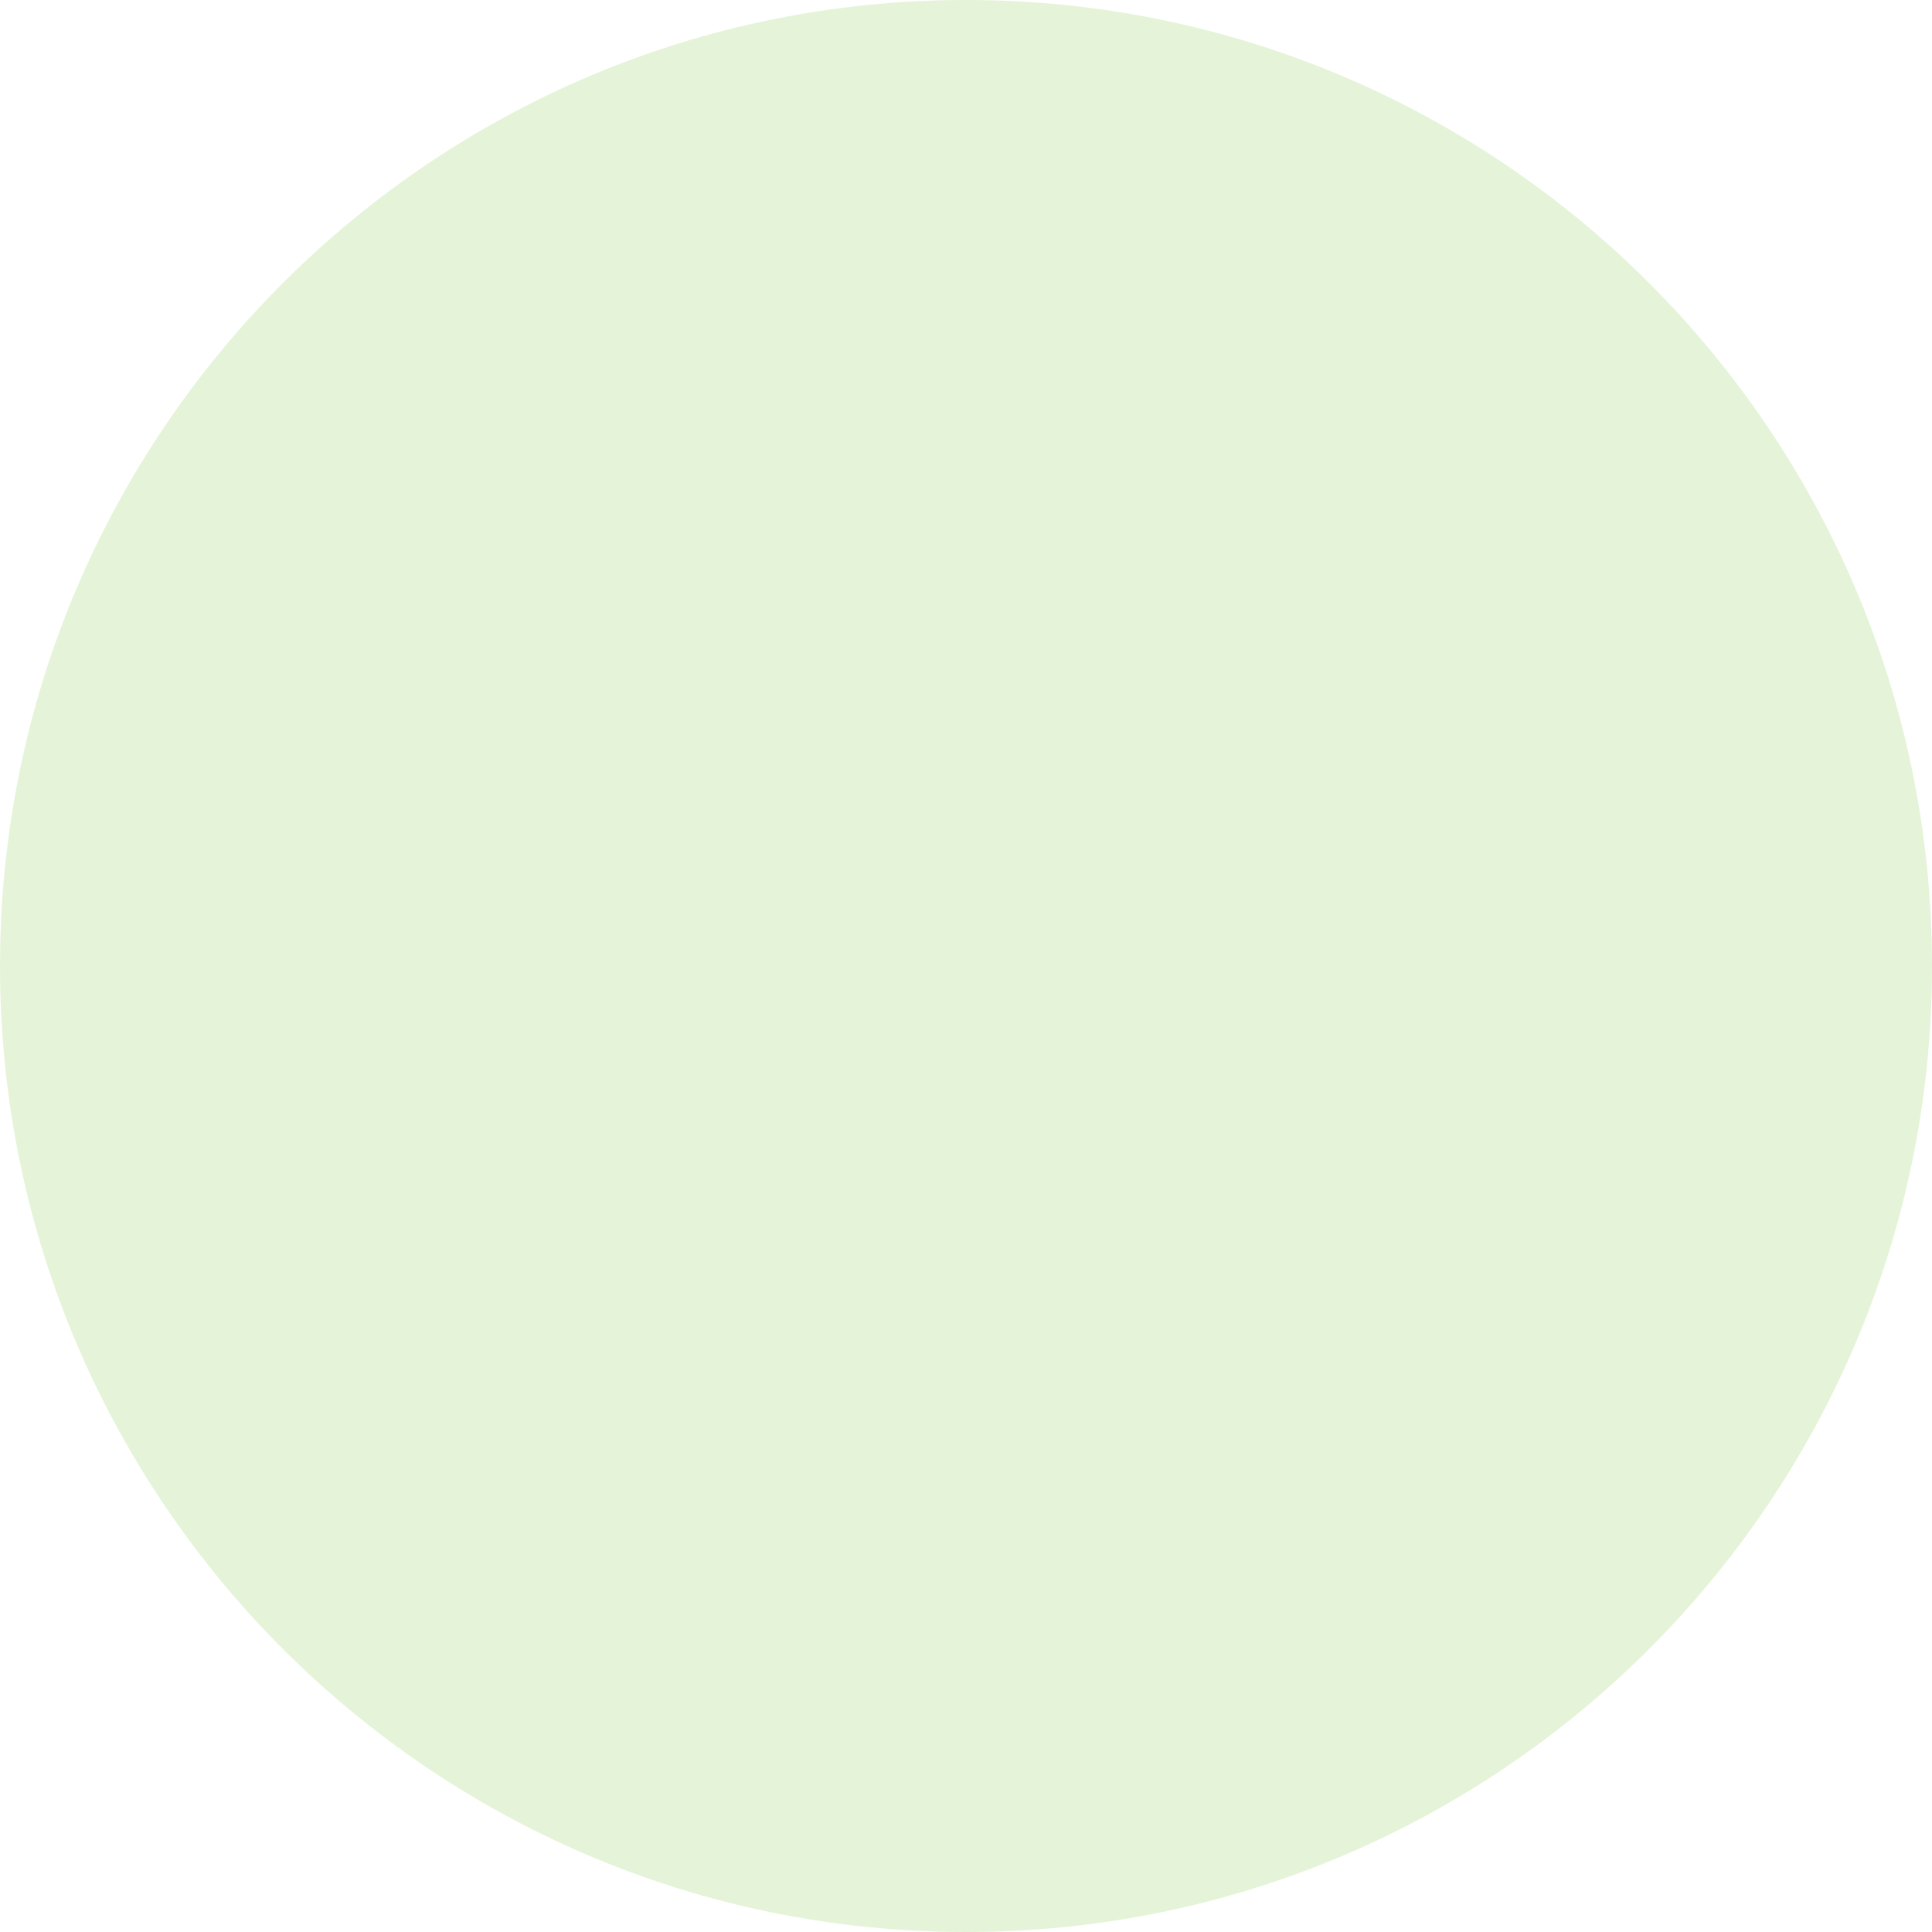
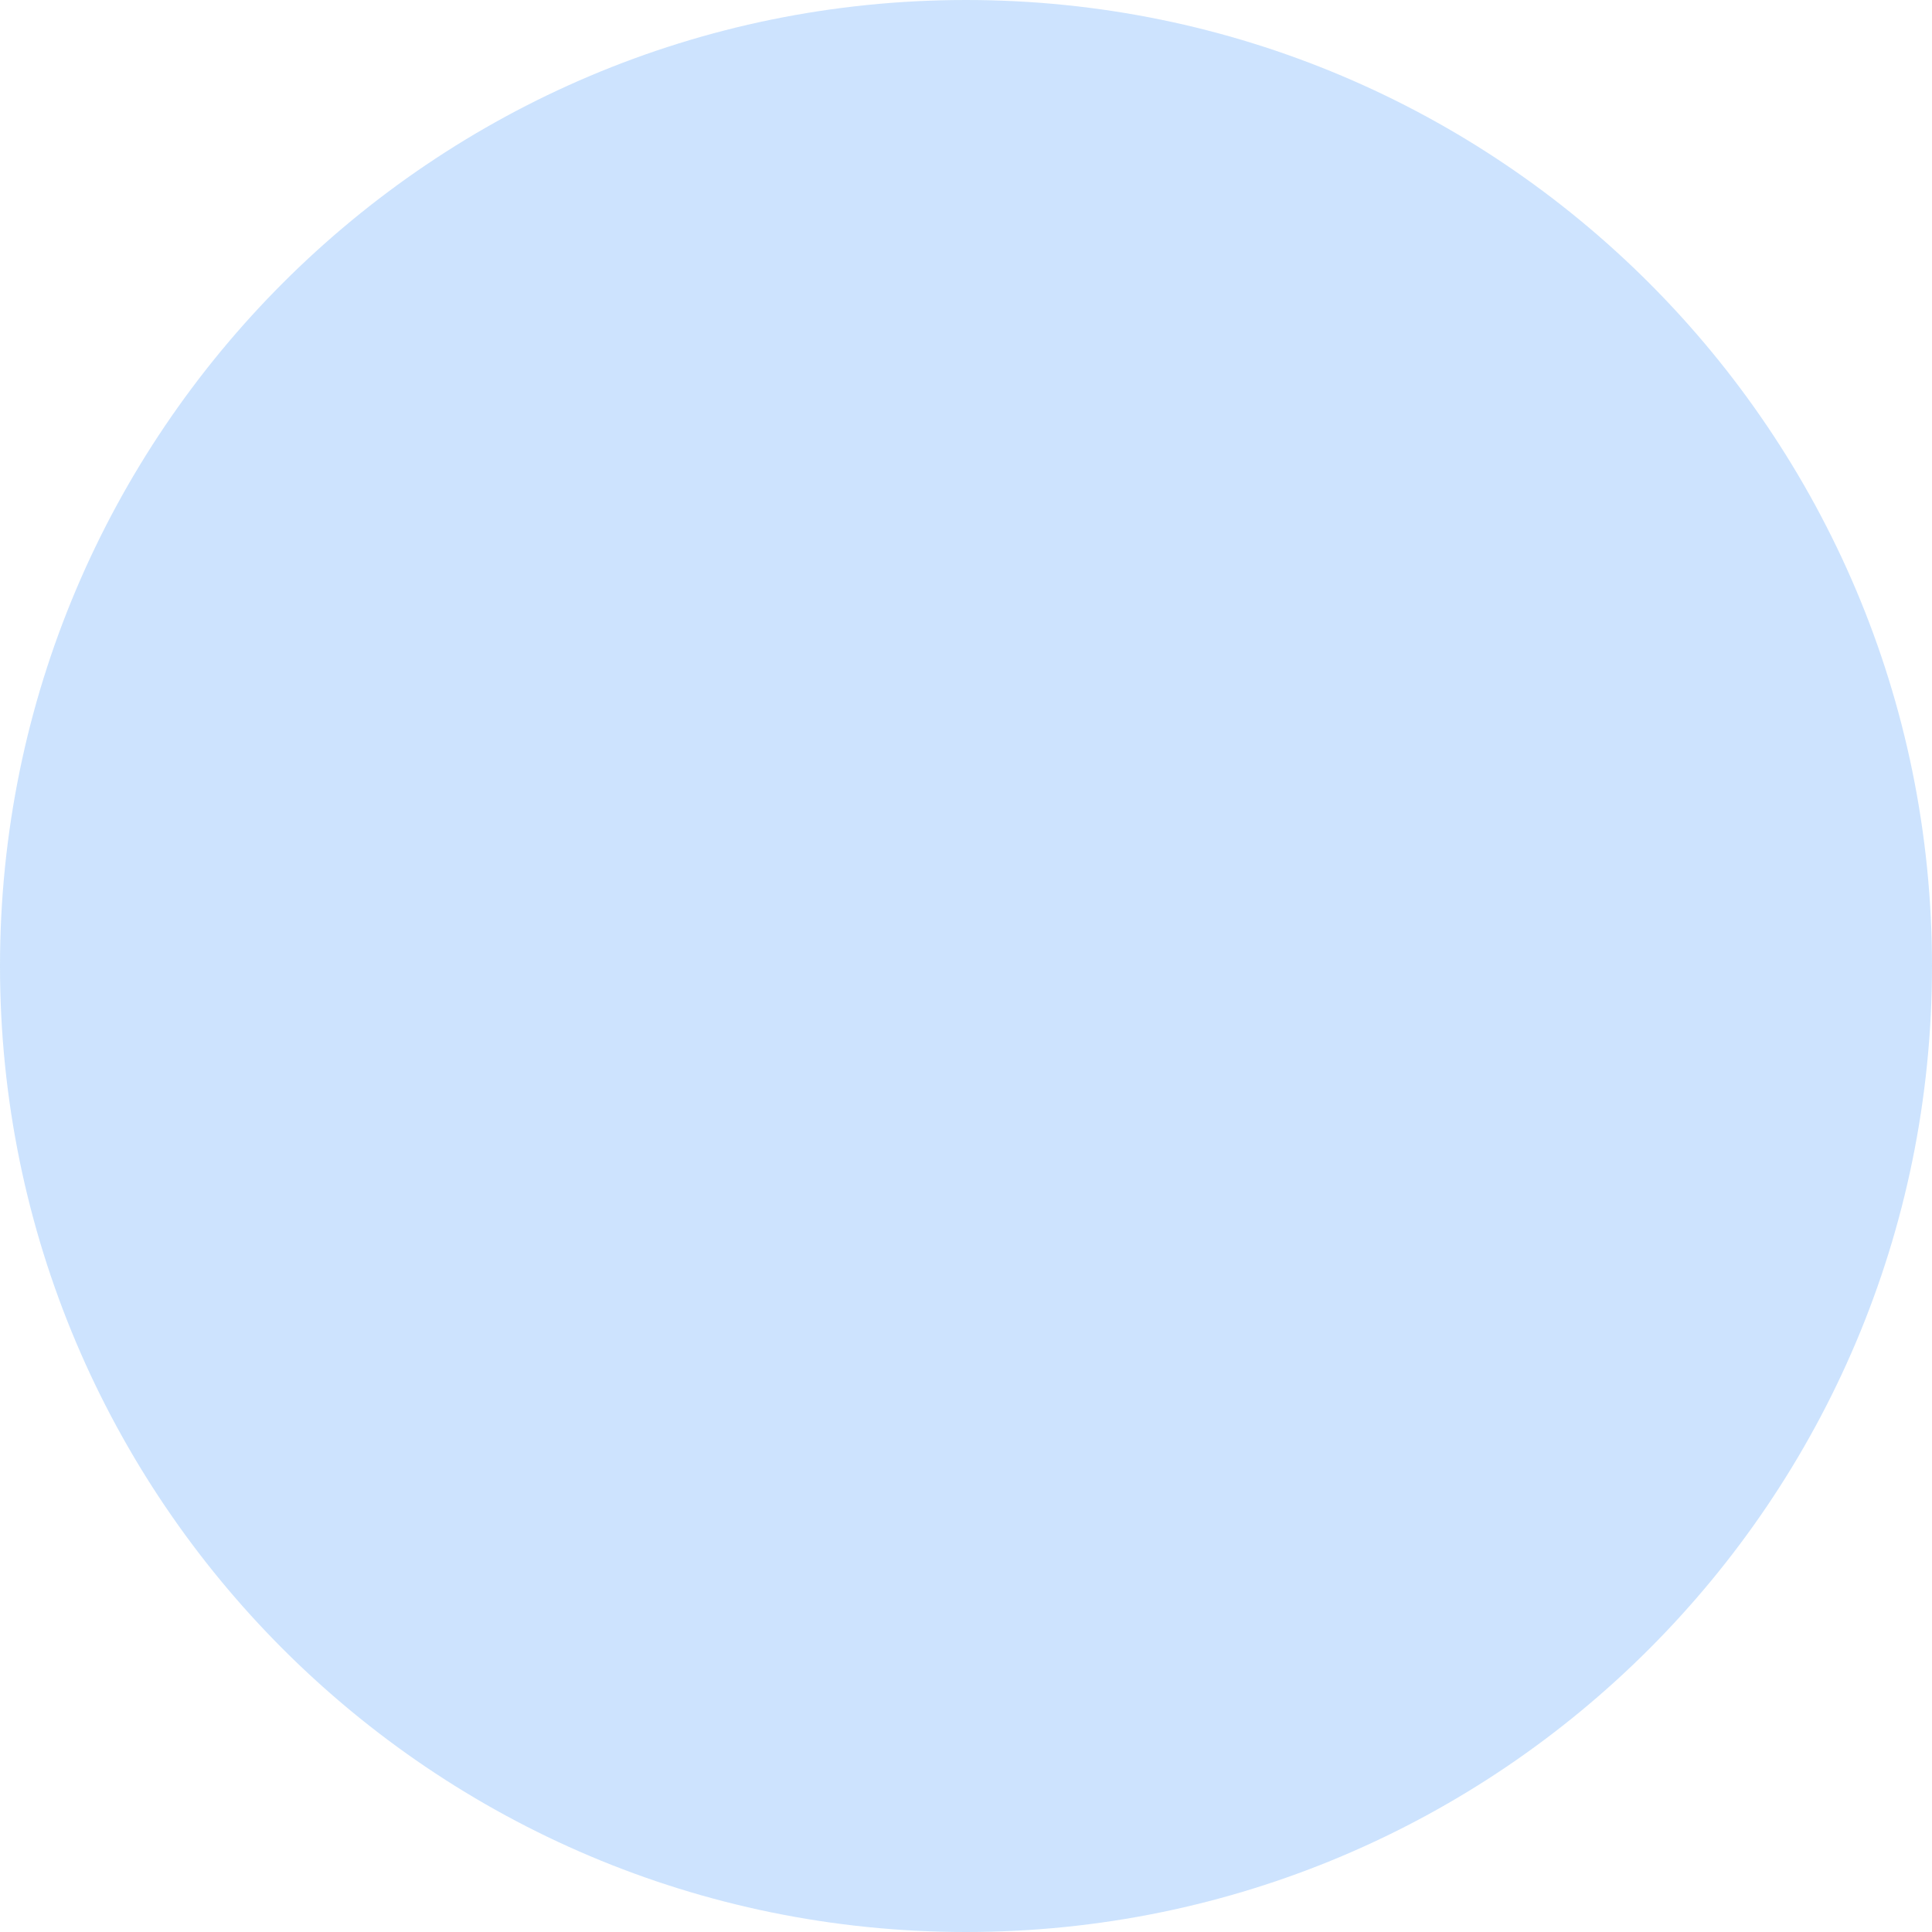
<svg xmlns="http://www.w3.org/2000/svg" width="32" height="32" id="svg11300" version="1.0" style="display:inline;enable-background:new">
  <defs id="defs3" />
  <g style="display:inline" id="layer1" transform="translate(0,-268)">
-     <path style="opacity:0.2;fill:#7dc83b;fill-opacity:1" id="path3988" d="M 24,12 C 24,18.627 18.627,24 12,24 5.373,24 0,18.627 0,12 0,5.373 5.373,0 12,0 18.627,0 24,5.373 24,12 z" transform="matrix(1.333333,0,0,1.333333,7.9999998e-8,268)" />
+     <path style="opacity:0.2;fill:#0375f8;fill-opacity:1" id="path3988" d="M 24,12 A 12,12 0 0 1 12,24 12,12 0 0 1 0,12 12,12 0 0 1 12,0 12,12 0 0 1 24,12 Z" transform="matrix(1.333333,0,0,1.333333,7.9999998e-8,268)" />
  </g>
</svg>
